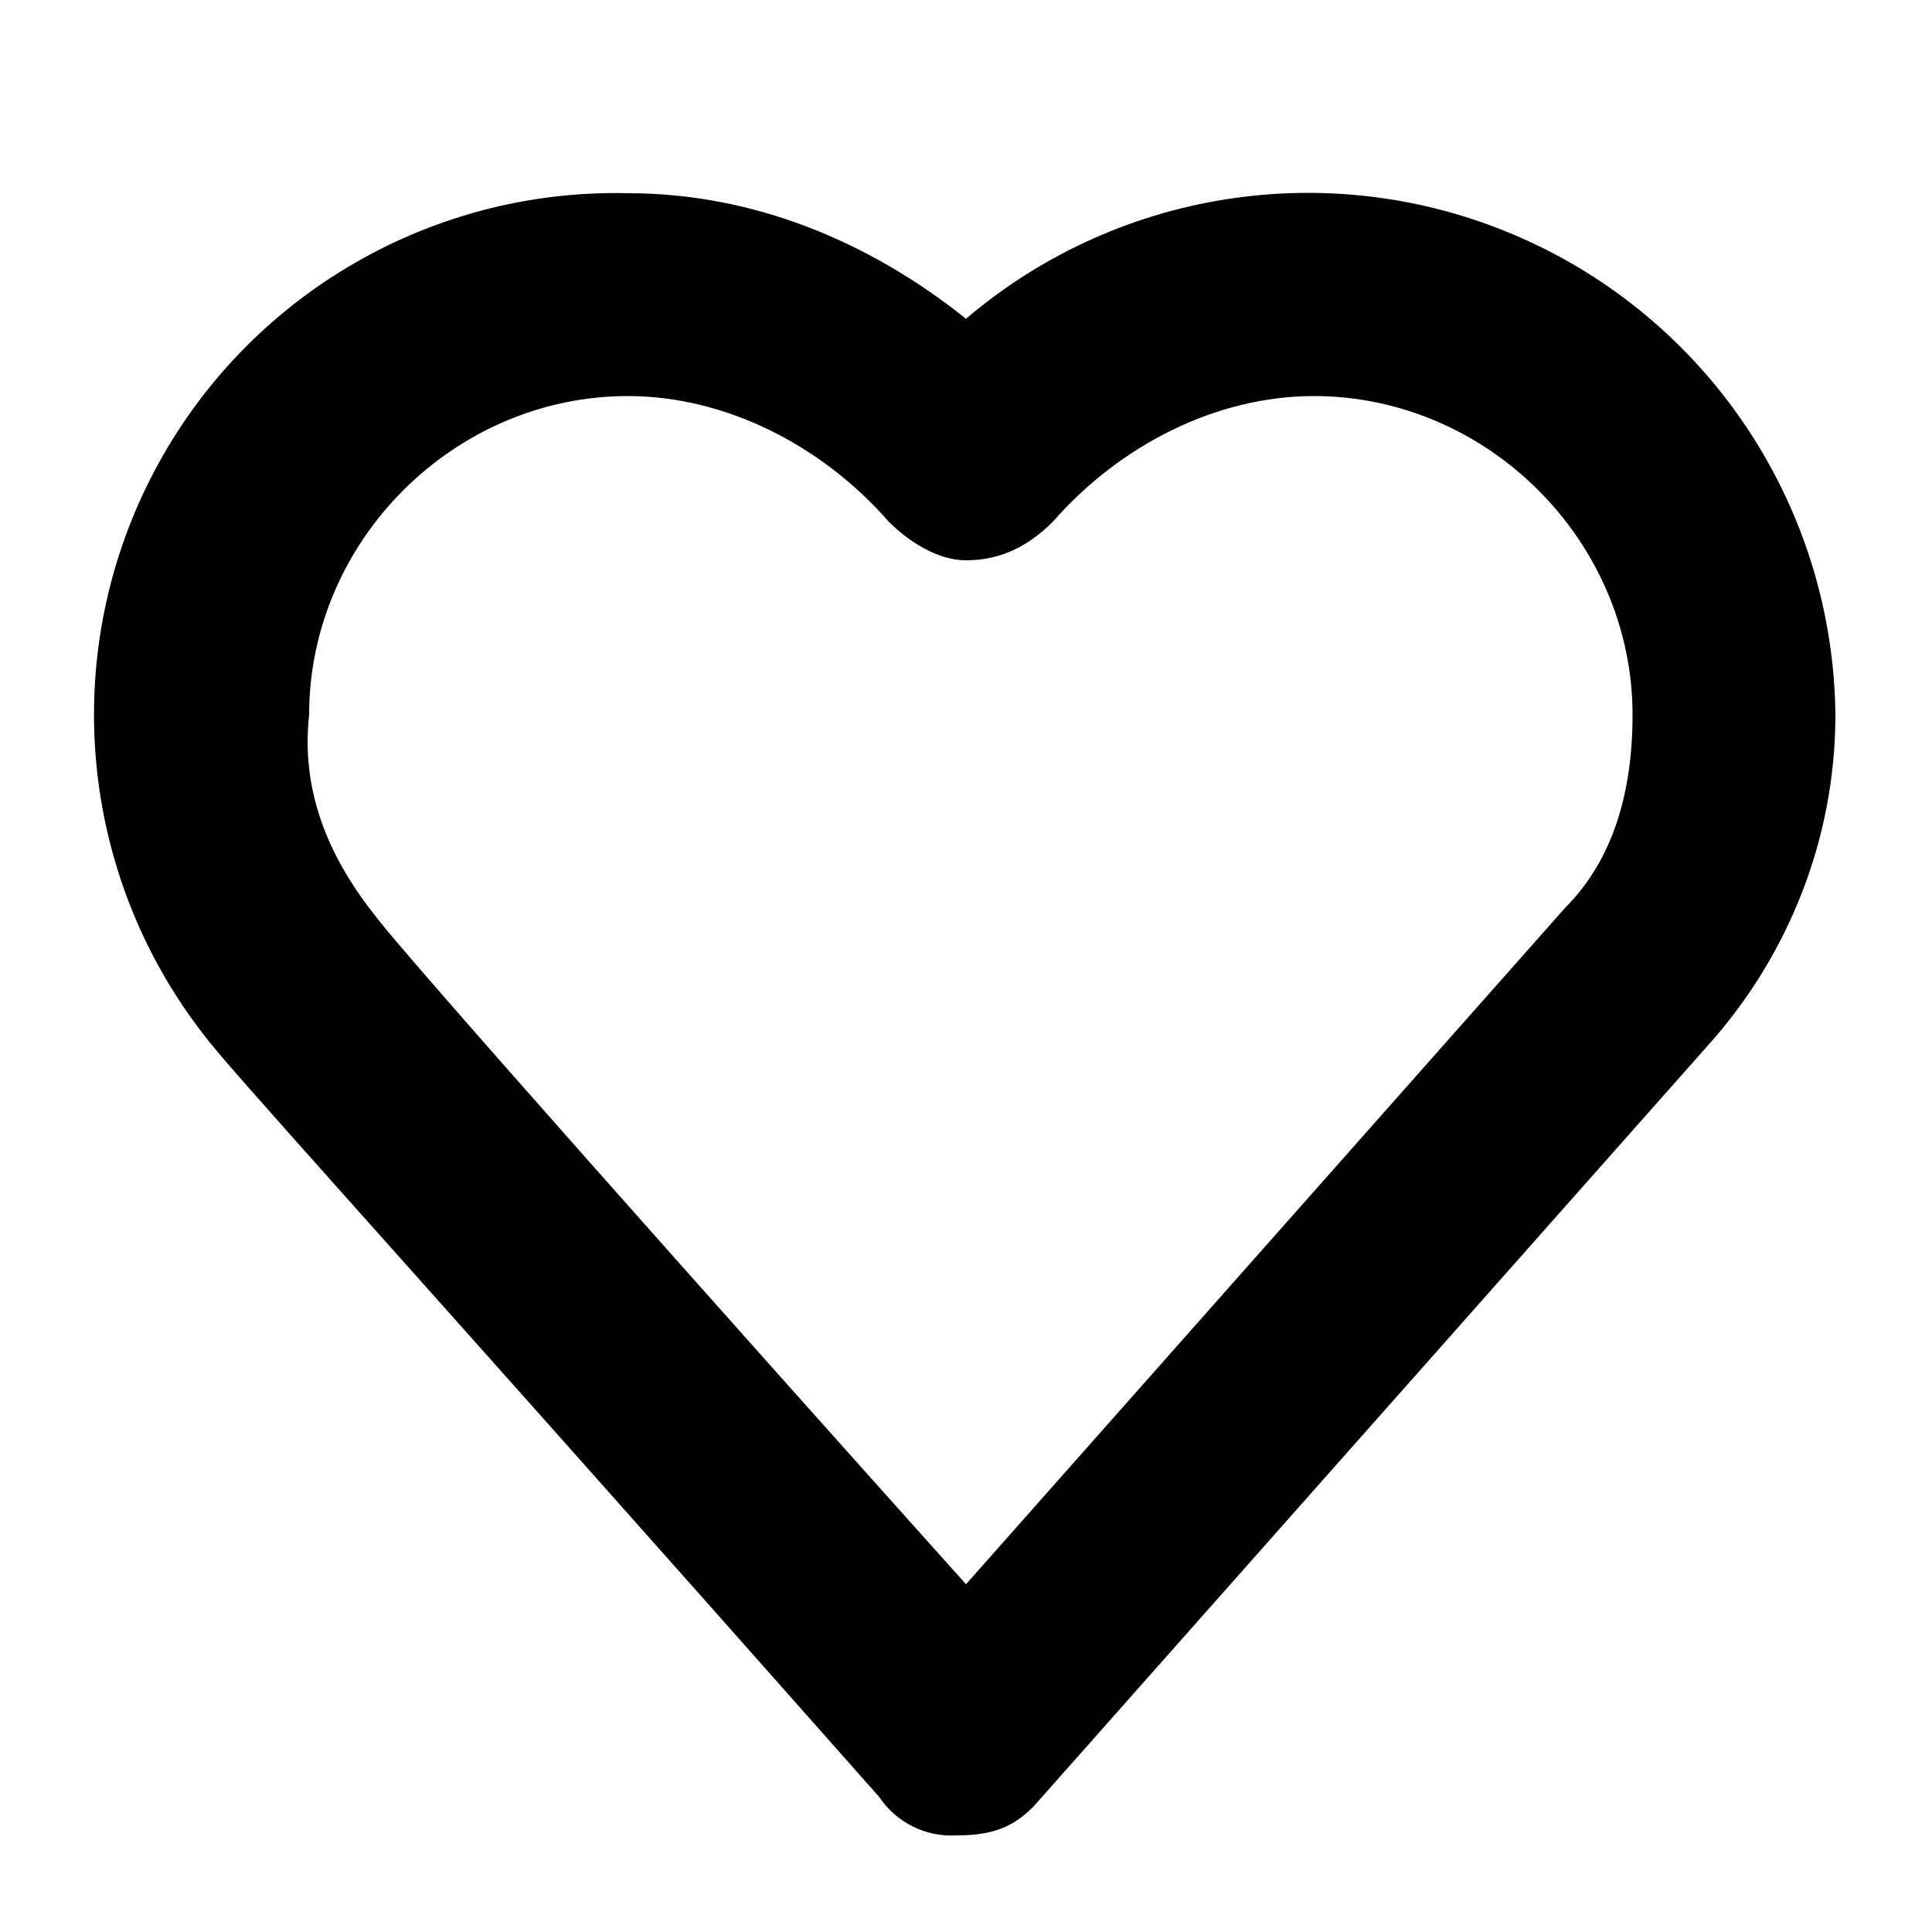
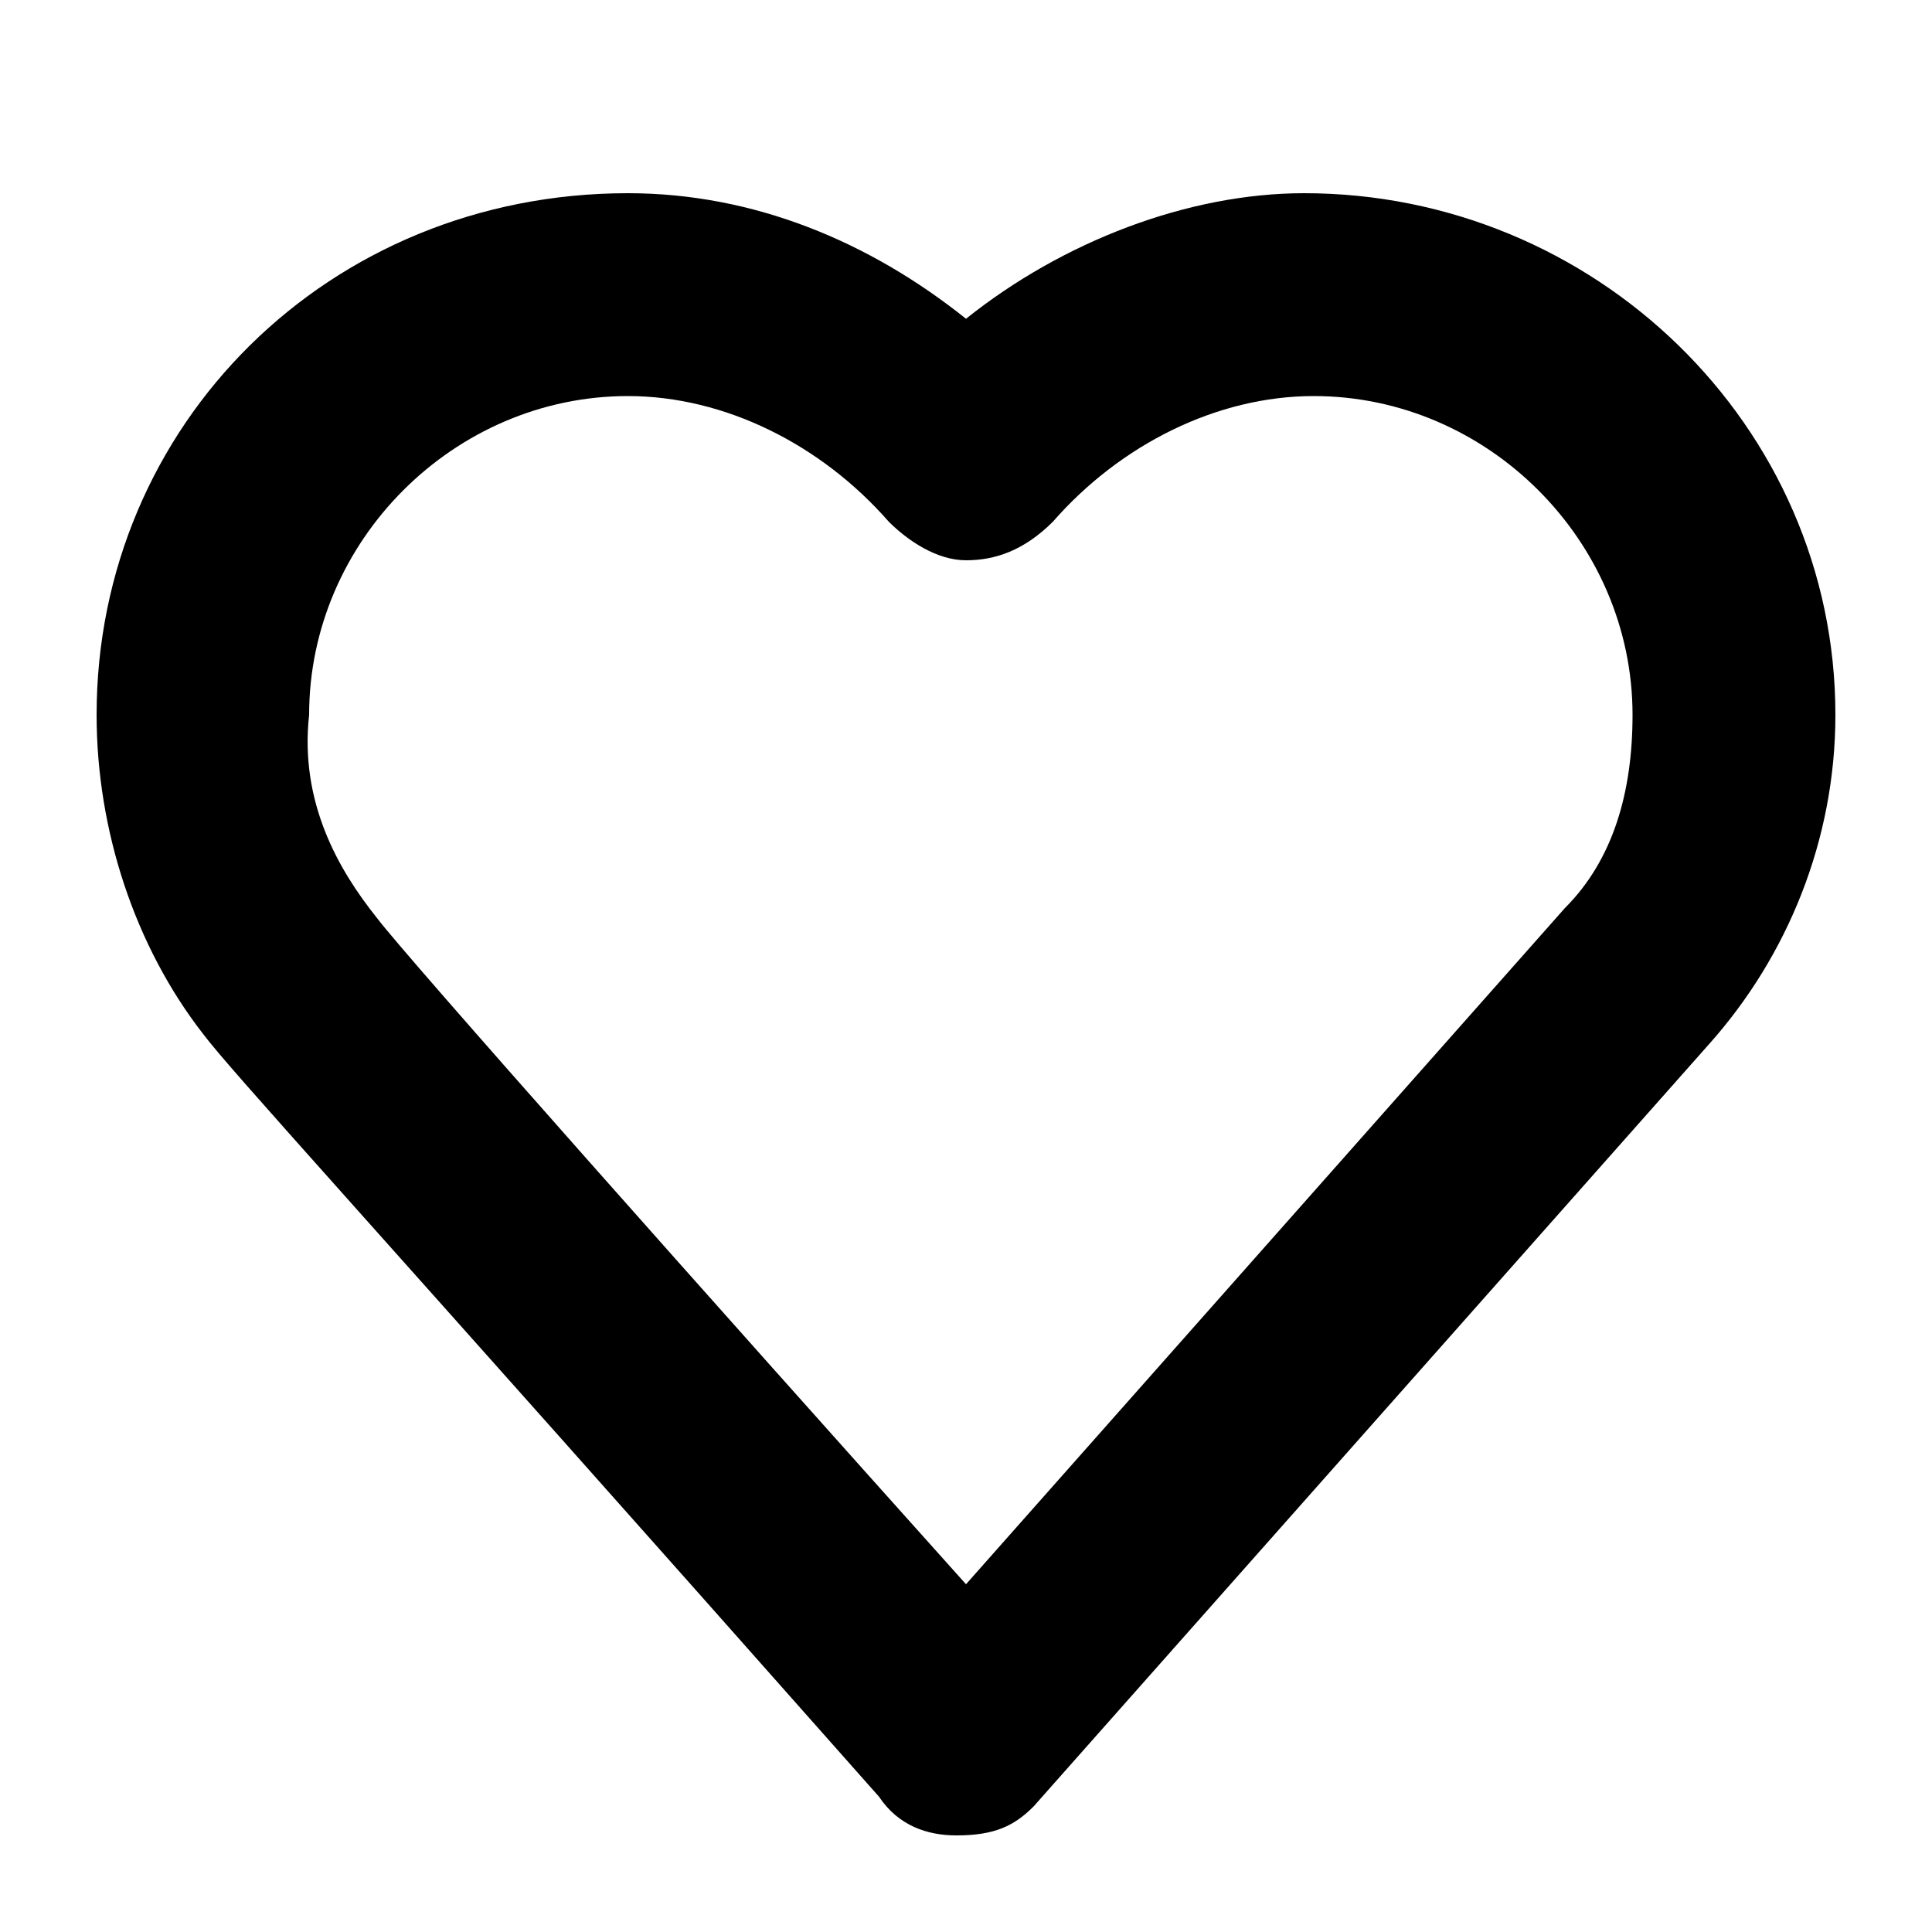
- <svg xmlns="http://www.w3.org/2000/svg" width="20" height="20" fill="none">
-   <path fill="#000" d="M9.9 19a.9.9 0 0 1-.8-.4c-5.4-6.1-6.7-7.5-7-7.9A5.4 5.4 0 0 1 6.5 2C7.8 2 9 2.5 10 3.3a5.46 5.46 0 0 1 9 4.1c0 1.3-.5 2.5-1.3 3.4l-7 7.9c-.2.2-.4.3-.8.3Zm-6-9.5c.3.4 3.5 4 6.1 6.9l6.2-7c.5-.5.7-1.2.7-2 0-1.8-1.5-3.3-3.3-3.3-1 0-2 .5-2.7 1.3-.3.3-.6.4-.9.4-.3 0-.6-.2-.8-.4-.7-.8-1.7-1.3-2.7-1.3-1.8 0-3.3 1.5-3.3 3.3-.1.9.3 1.6.7 2.1-.1 0-.1 0 0 0Z" />
+ <svg xmlns="http://www.w3.org/2000/svg" width="20" height="20" fill="none" viewBox="0 0 20 20">
+   <path fill="#000" d="M9.9 19c-.3 0-.6-.1-.8-.4-5.4-6.1-6.7-7.5-7-7.9C1.4 9.8 1 8.6 1 7.4 1 4.4 3.4 2 6.5 2 7.8 2 9 2.5 10 3.3c1-.8 2.3-1.3 3.5-1.3 3 0 5.5 2.4 5.5 5.4 0 1.3-.5 2.5-1.3 3.4l-7 7.9c-.2.2-.4.3-.8.3Zm-6-9.5c.3.4 3.5 4 6.1 6.9l6.2-7c.5-.5.7-1.2.7-2 0-1.8-1.5-3.3-3.3-3.3-1 0-2 .5-2.7 1.3-.3.3-.6.4-.9.4-.3 0-.6-.2-.8-.4-.7-.8-1.7-1.3-2.7-1.3-1.8 0-3.3 1.5-3.3 3.3-.1.9.3 1.6.7 2.1-.1 0-.1 0 0 0Z" />
</svg>
